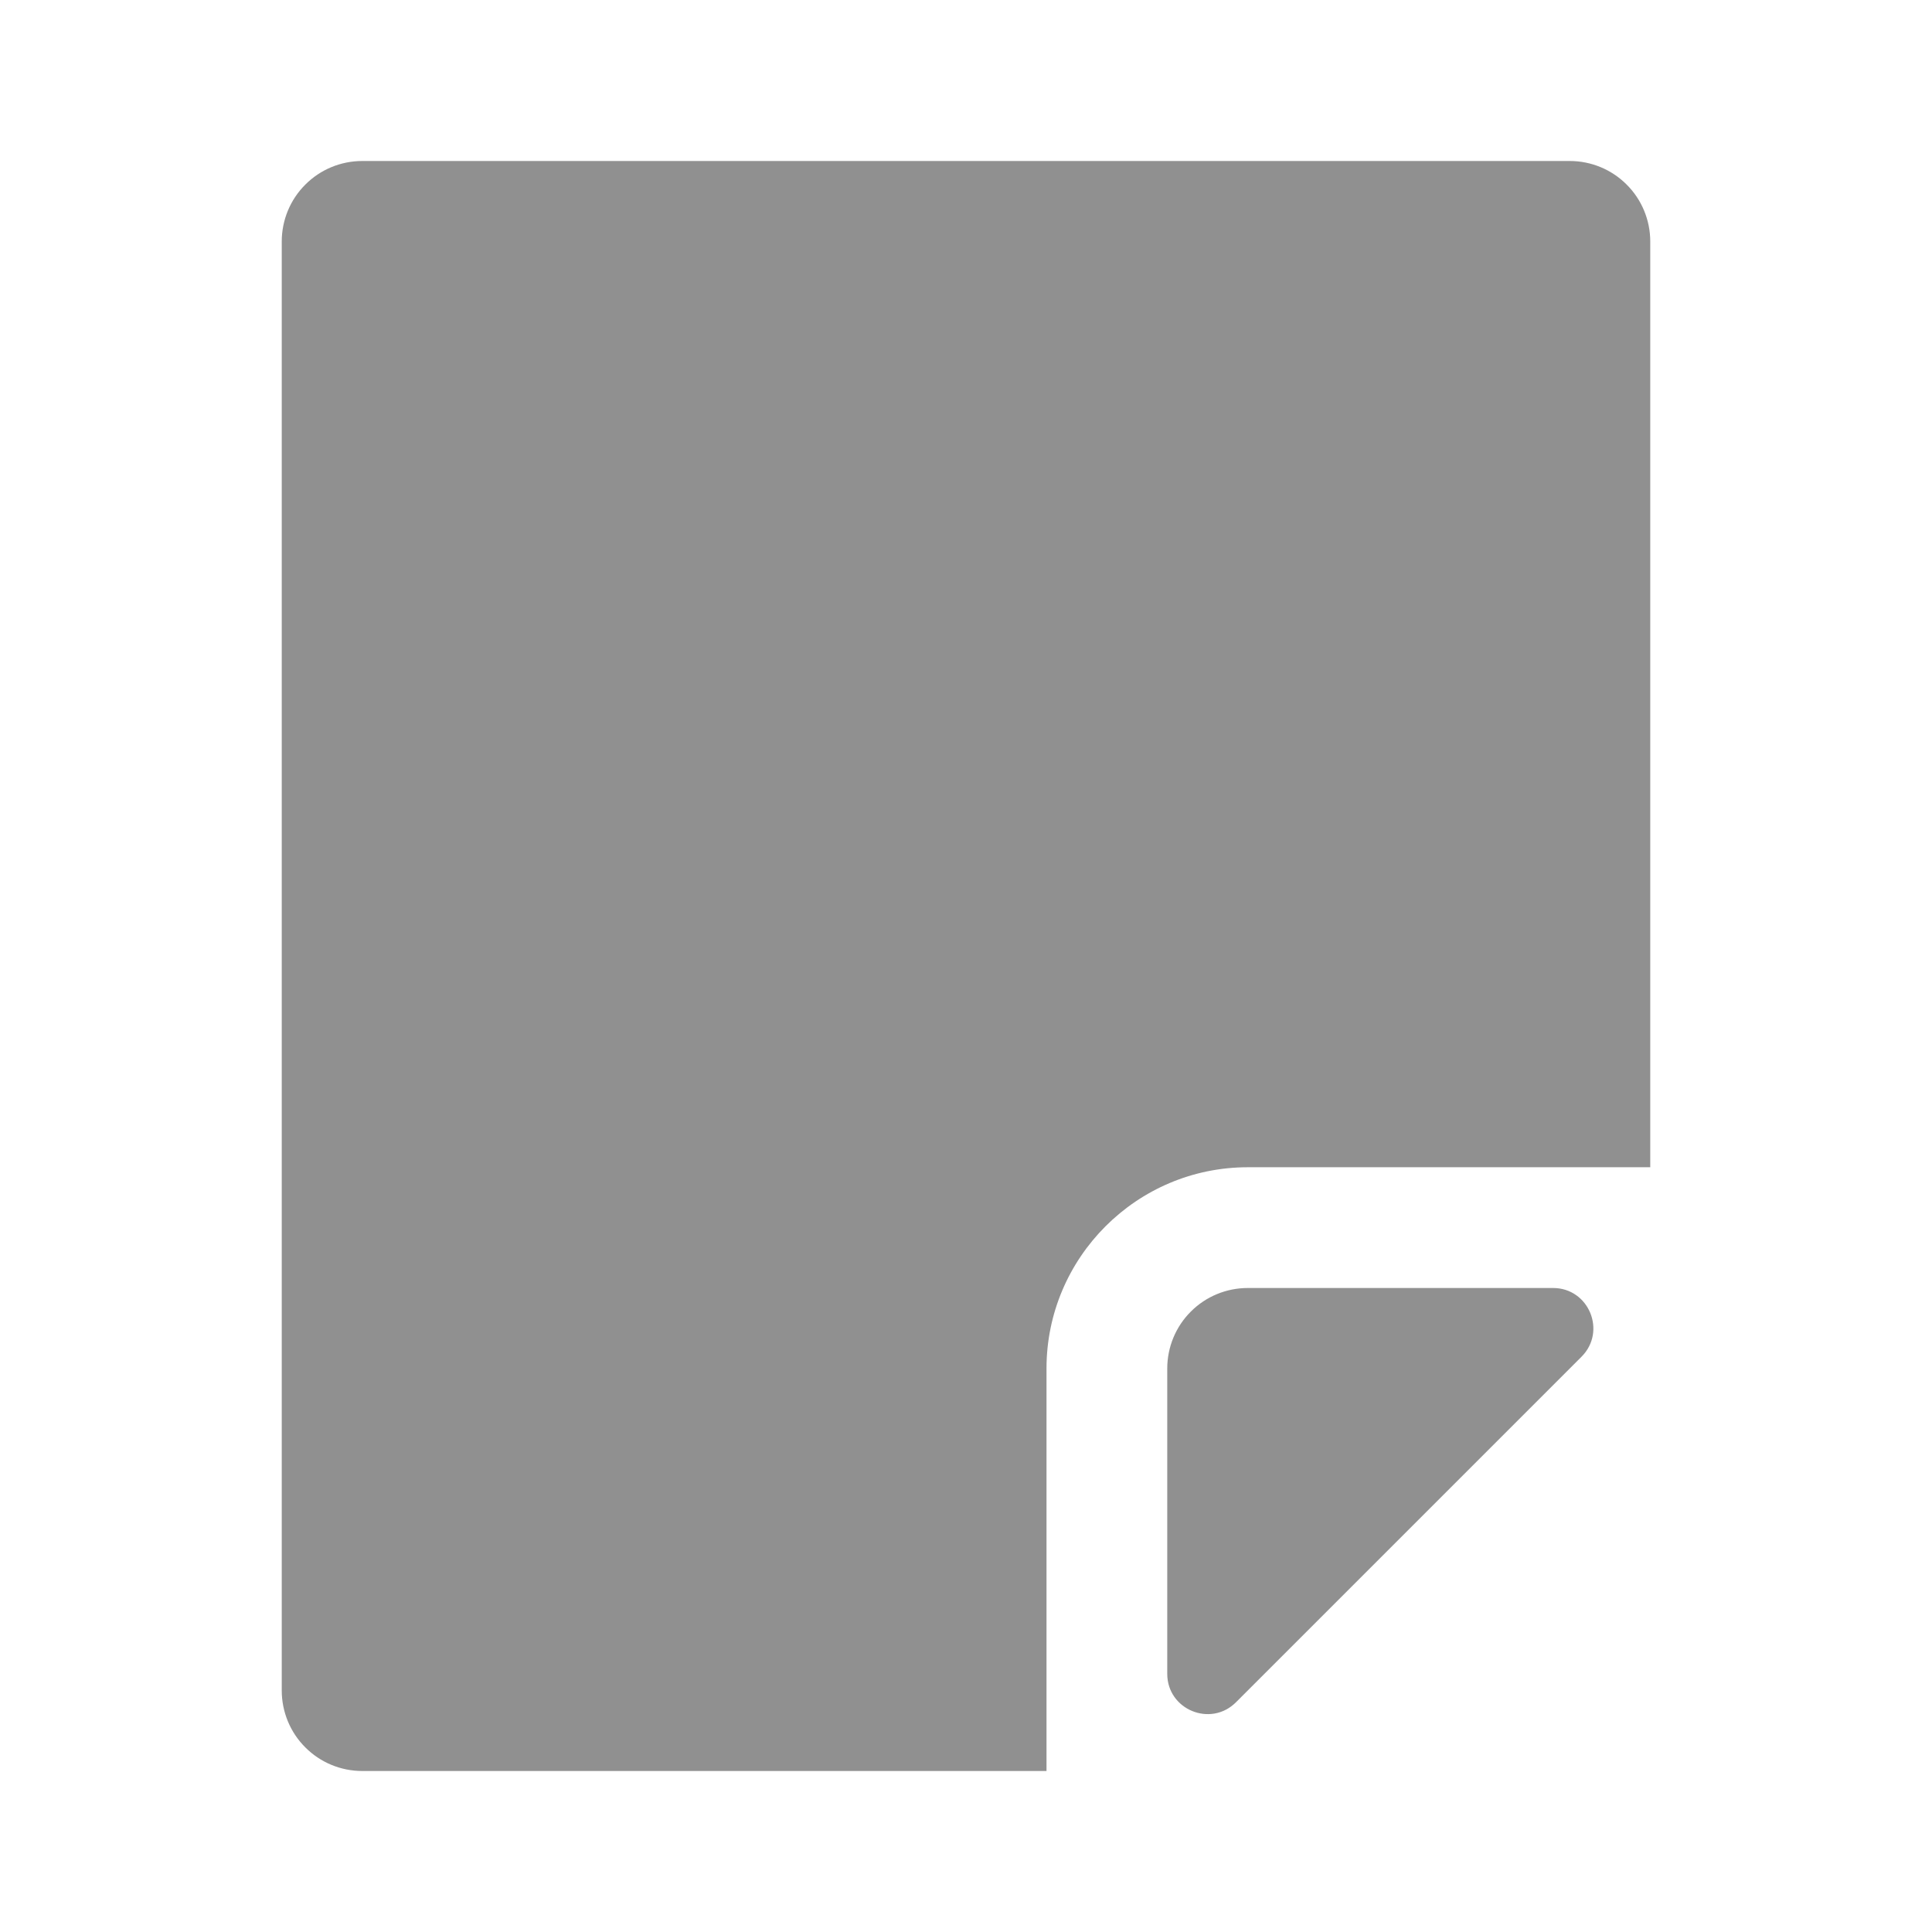
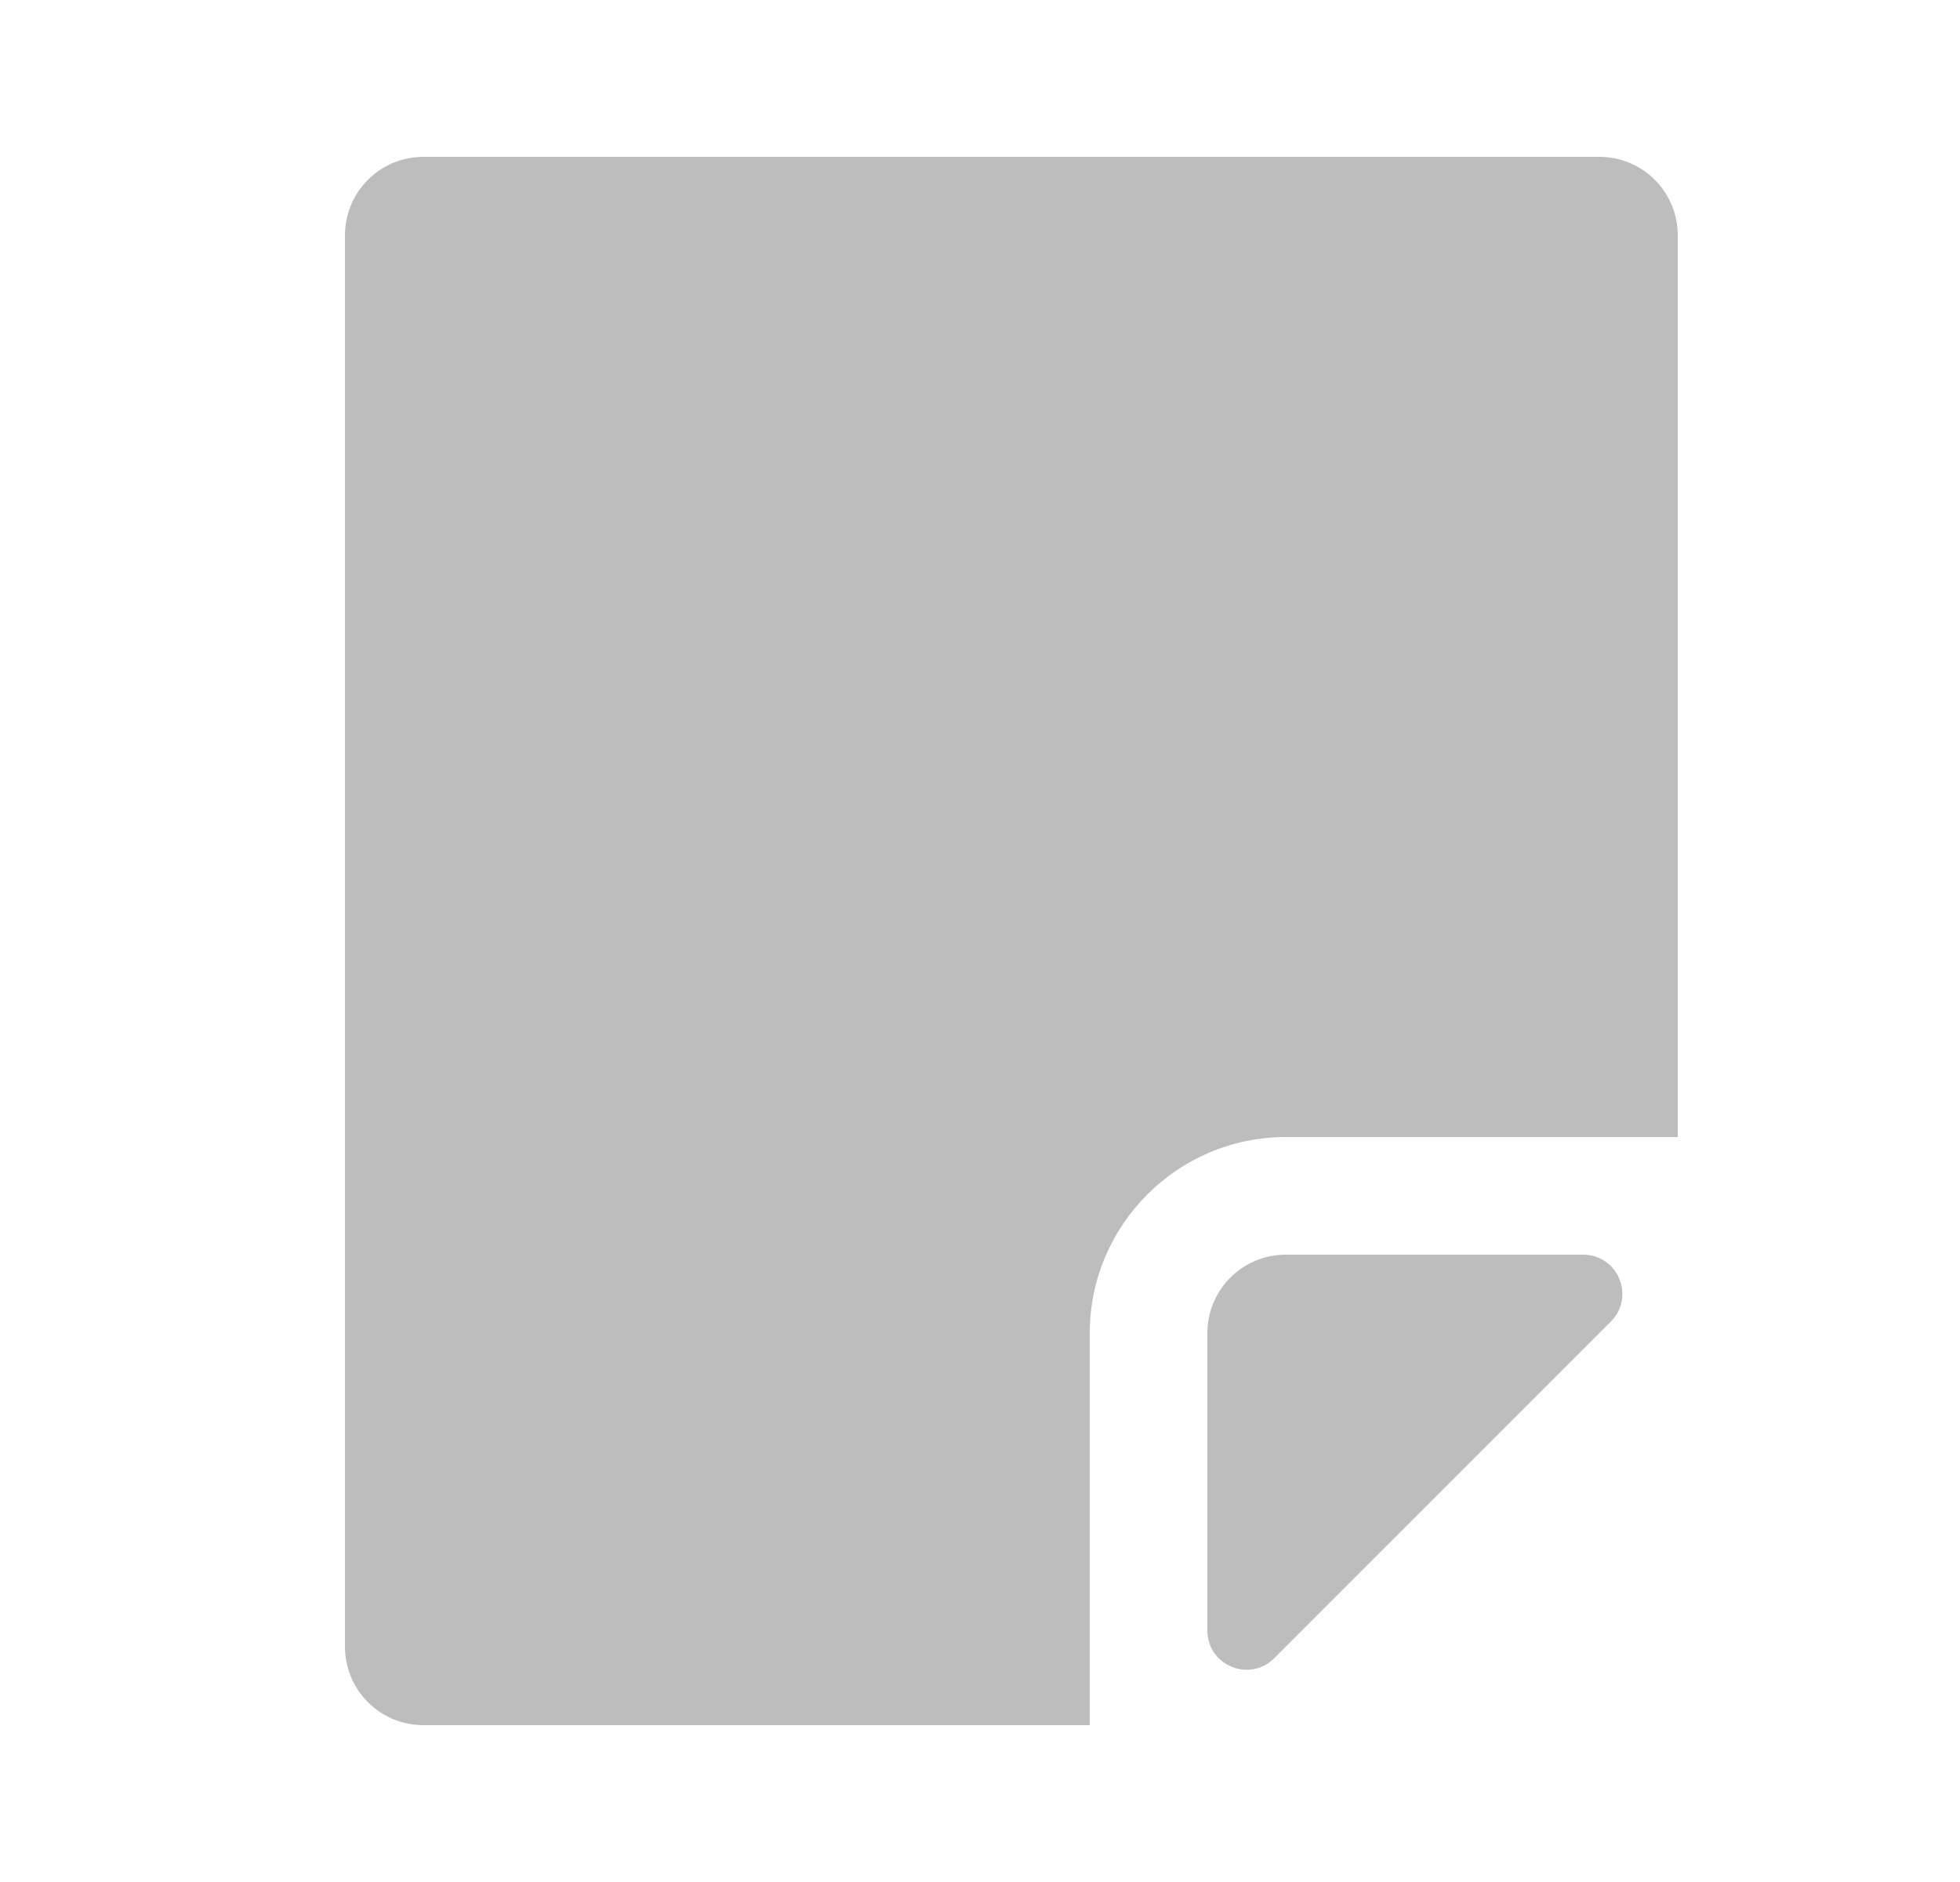
- <svg xmlns="http://www.w3.org/2000/svg" width="24" height="24" viewBox="0 0 24 24" fill="none">
-   <path fill-rule="evenodd" clip-rule="evenodd" d="M19.5 2H4.5C4.235 2 3.98 2.105 3.793 2.293C3.605 2.48 3.5 2.735 3.5 3V21C3.5 21.265 3.605 21.52 3.793 21.707C3.98 21.895 4.235 22 4.5 22H13V17C13 15.622 14.122 14.5 15.5 14.5H20.5V3C20.5 2.735 20.395 2.48 20.207 2.293C20.02 2.105 19.765 2 19.5 2Z" fill="#909090" />
-   <path fill-rule="evenodd" clip-rule="evenodd" d="M14.5 17V20.793C14.5 21.238 15.039 21.461 15.354 21.146L19.646 16.854C19.961 16.539 19.738 16 19.293 16H15.5C15.235 16 14.98 16.105 14.793 16.293C14.605 16.48 14.5 16.735 14.5 17Z" fill="#909090" />
+ <svg xmlns="http://www.w3.org/2000/svg" width="25" height="24" viewBox="0 0 25 24" fill="none">
+   <g id="document">
+     <g id="Vector">
+       <path fill-rule="evenodd" clip-rule="evenodd" d="M20.4 2H5.4C5.135 2 4.88 2.105 4.693 2.293C4.505 2.48 4.4 2.735 4.4 3V21C4.4 21.265 4.505 21.52 4.693 21.707C4.88 21.895 5.135 22 5.4 22H13.9V17C13.9 15.622 15.022 14.5 16.4 14.5H21.4V3C21.4 2.735 21.295 2.48 21.107 2.293C20.92 2.105 20.665 2 20.4 2Z" fill="#BDBDBD" />
+       <path fill-rule="evenodd" clip-rule="evenodd" d="M15.4 17V20.793C15.4 21.238 15.939 21.461 16.253 21.146L20.546 16.854C20.861 16.539 20.638 16 20.193 16H16.4C16.135 16 15.88 16.105 15.693 16.293C15.505 16.48 15.4 16.735 15.4 17Z" fill="#BDBDBD" />
+     </g>
+   </g>
</svg>
